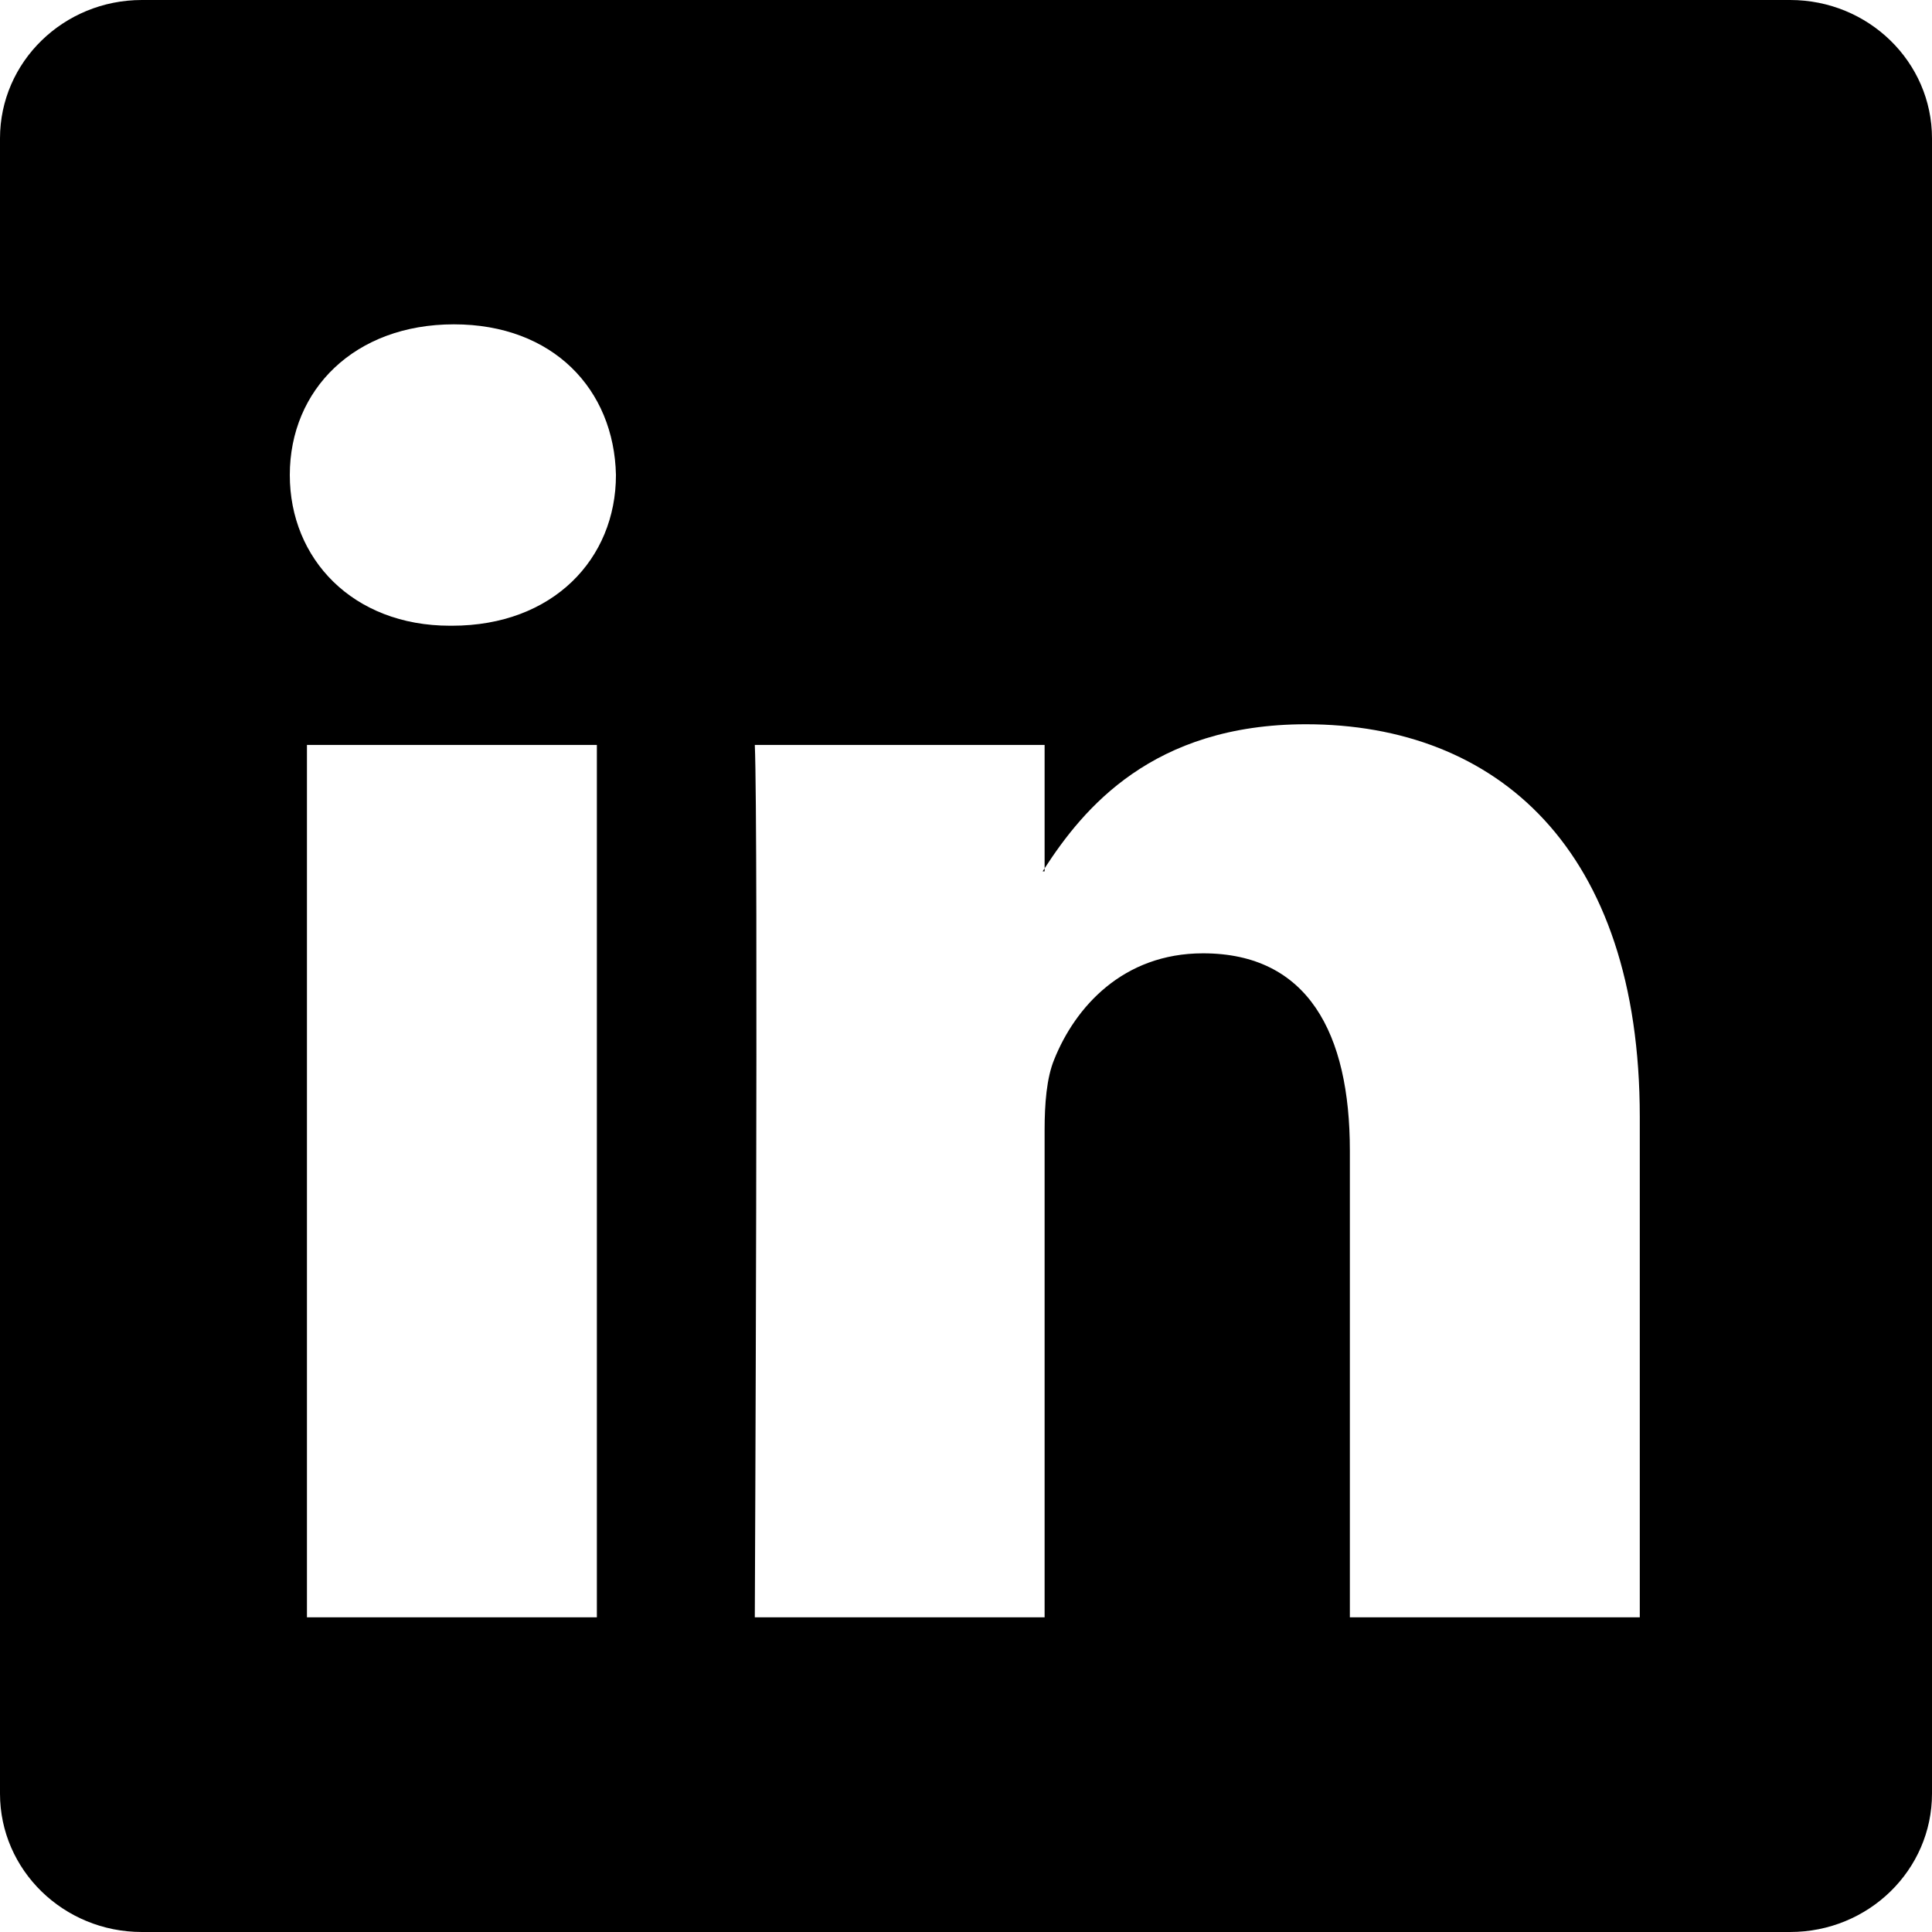
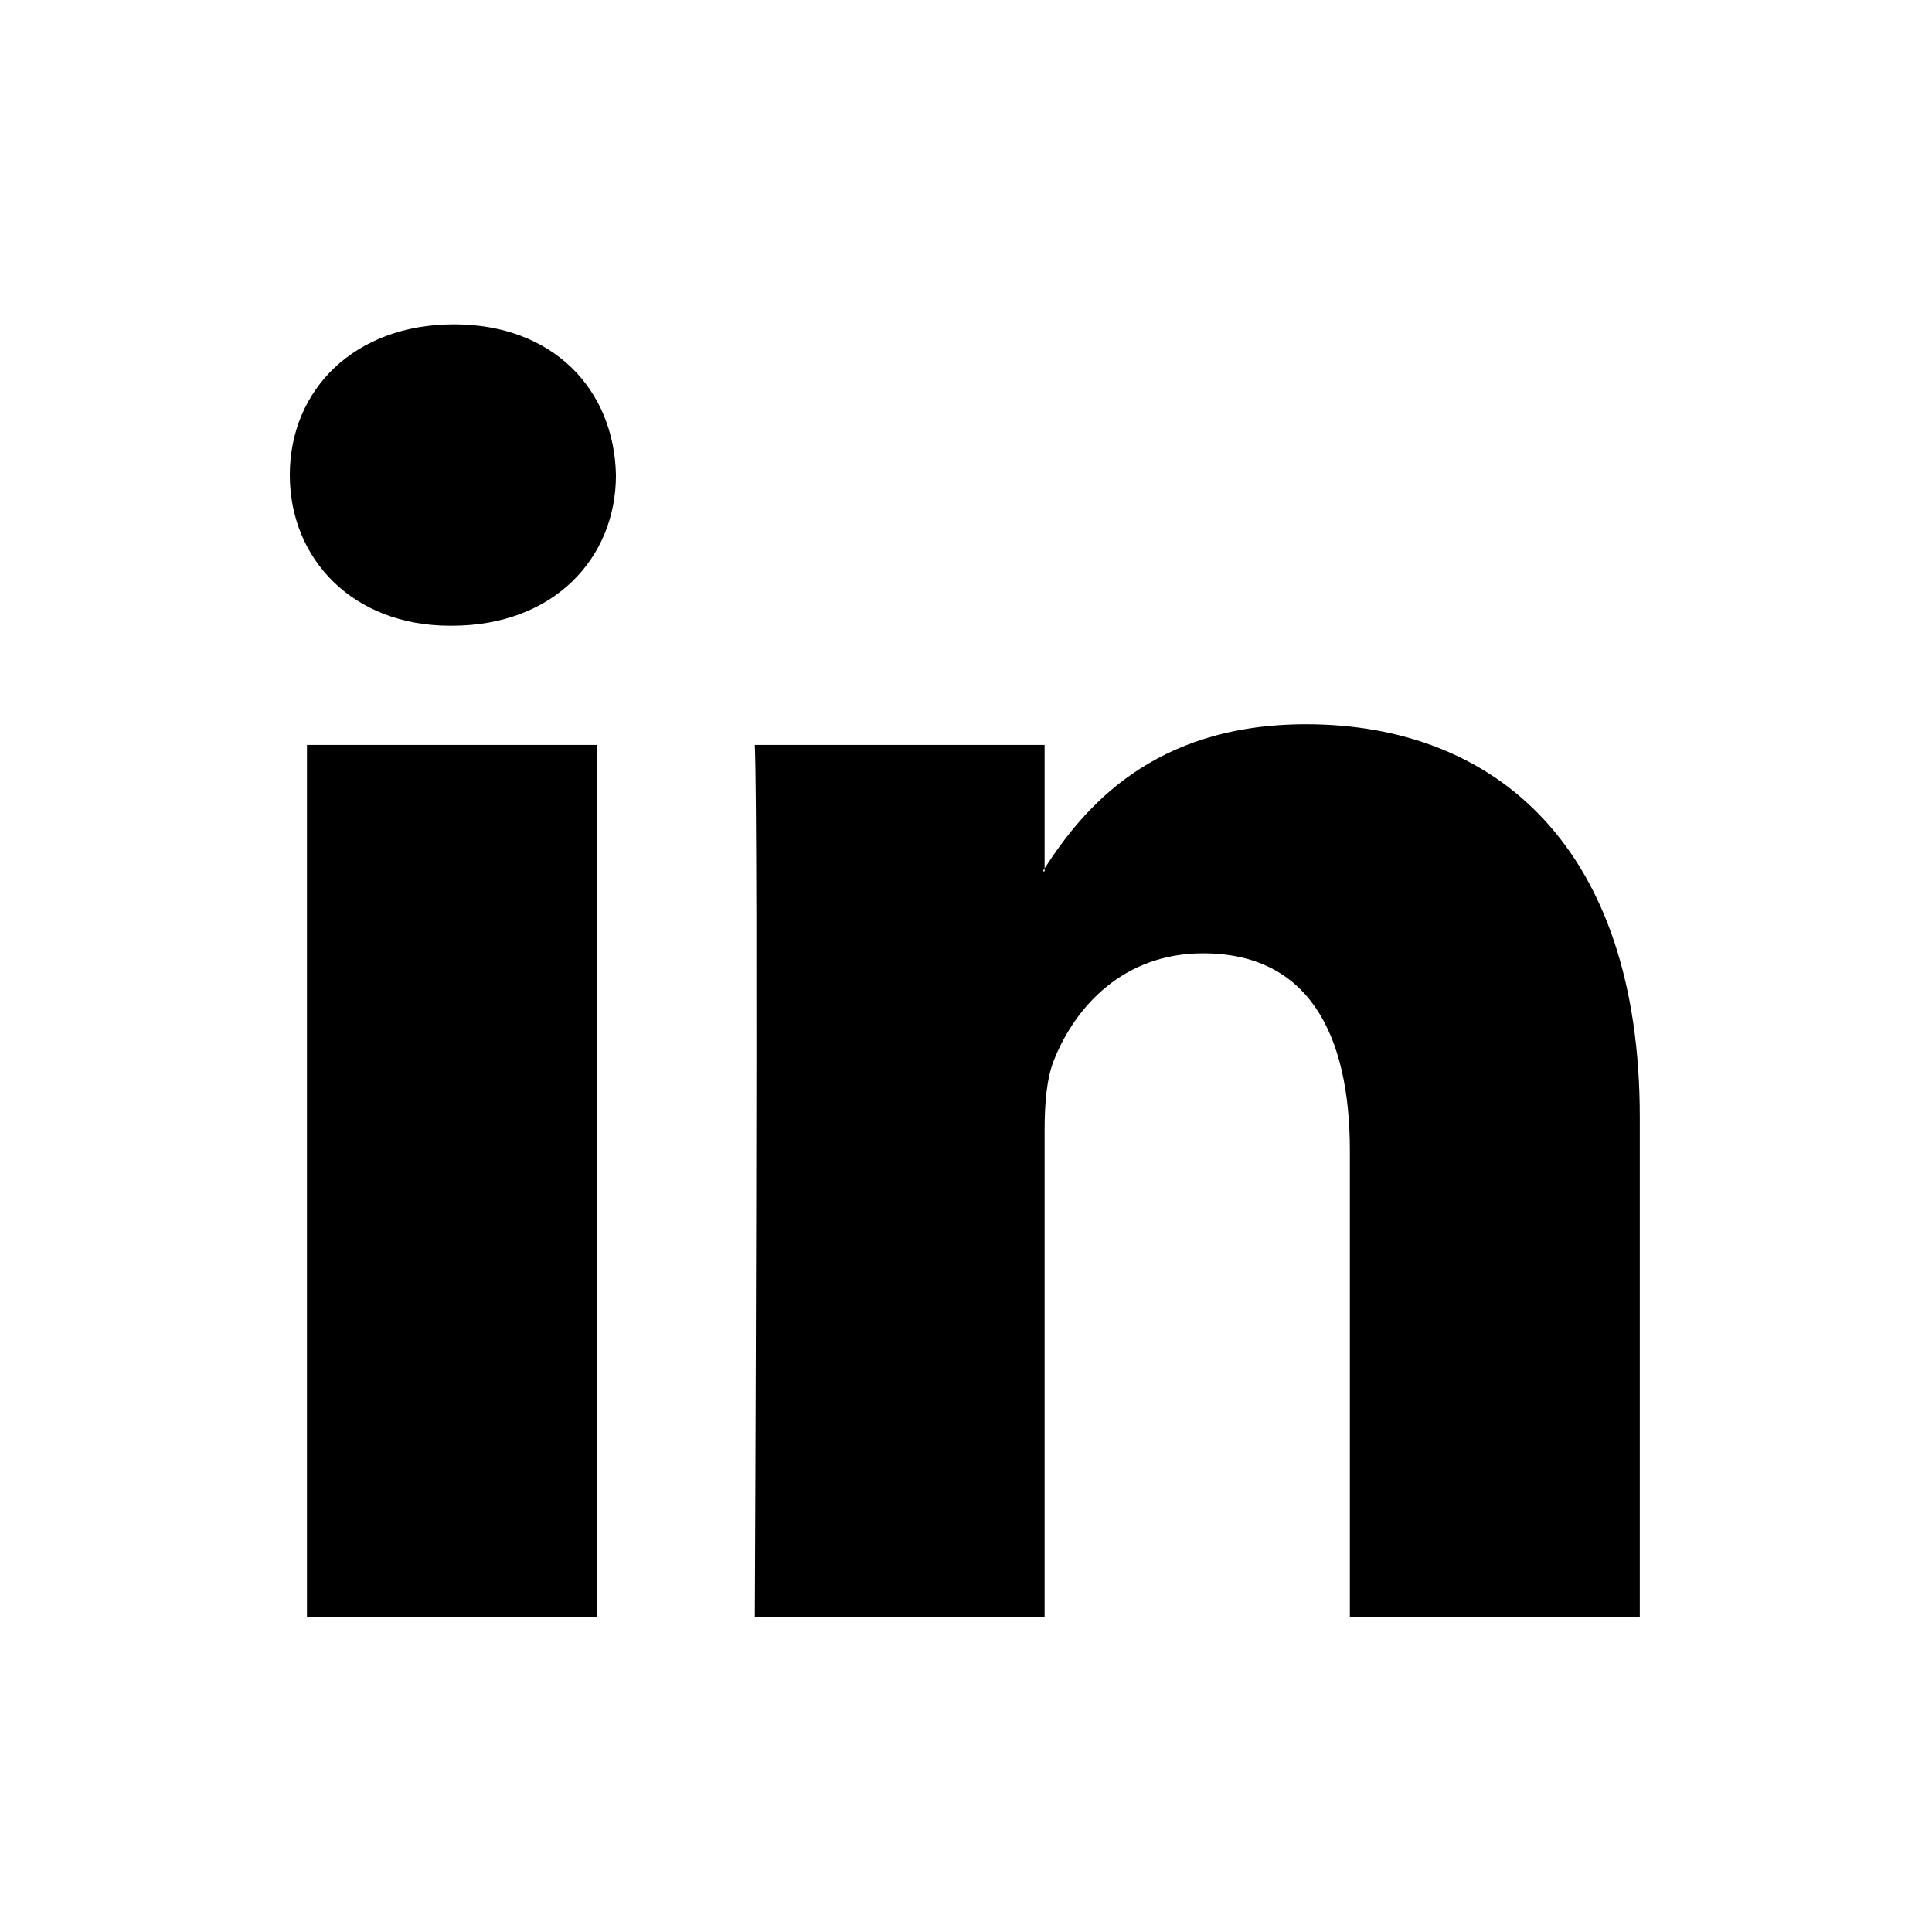
<svg xmlns="http://www.w3.org/2000/svg" width="1em" height="1em" style="flex: none; line-height: 1;" viewBox="0 0 16 16" fill="currentColor">
-   <path d="M0 1.146C0 .513.526 0 1.175 0h13.65C15.474 0 16 .513 16 1.146v13.708c0 .633-.526 1.146-1.175 1.146H1.175C.526 16 0 15.487 0 14.854zm4.943 12.248V6.169H2.542v7.225zm-1.2-8.212c.837 0 1.358-.554 1.358-1.248-.015-.709-.52-1.248-1.342-1.248S2.4 3.226 2.4 3.934c0 .694.521 1.248 1.327 1.248zm4.908 8.212V9.359c0-.216.016-.432.08-.586.173-.431.568-.878 1.232-.878.869 0 1.216.662 1.216 1.634v3.865h2.401V9.25c0-2.22-1.184-3.252-2.764-3.252-1.274 0-1.845.7-2.165 1.193v.025h-.016l.016-.025V6.169h-2.4c.03.678 0 7.225 0 7.225z" />
+   <path d="M4.943 13.394V6.169H2.542v7.225zm-1.2-8.212c.837 0 1.358-.554 1.358-1.248-.015-.709-.52-1.248-1.342-1.248S2.4 3.226 2.4 3.934c0 .694.521 1.248 1.327 1.248zm4.908 8.212V9.359c0-.216.016-.432.08-.586.173-.431.568-.878 1.232-.878.869 0 1.216.662 1.216 1.634v3.865h2.401V9.25c0-2.22-1.184-3.252-2.764-3.252-1.274 0-1.845.7-2.165 1.193v.025h-.016l.016-.025V6.169h-2.4c.03.678 0 7.225 0 7.225z" />
</svg>
